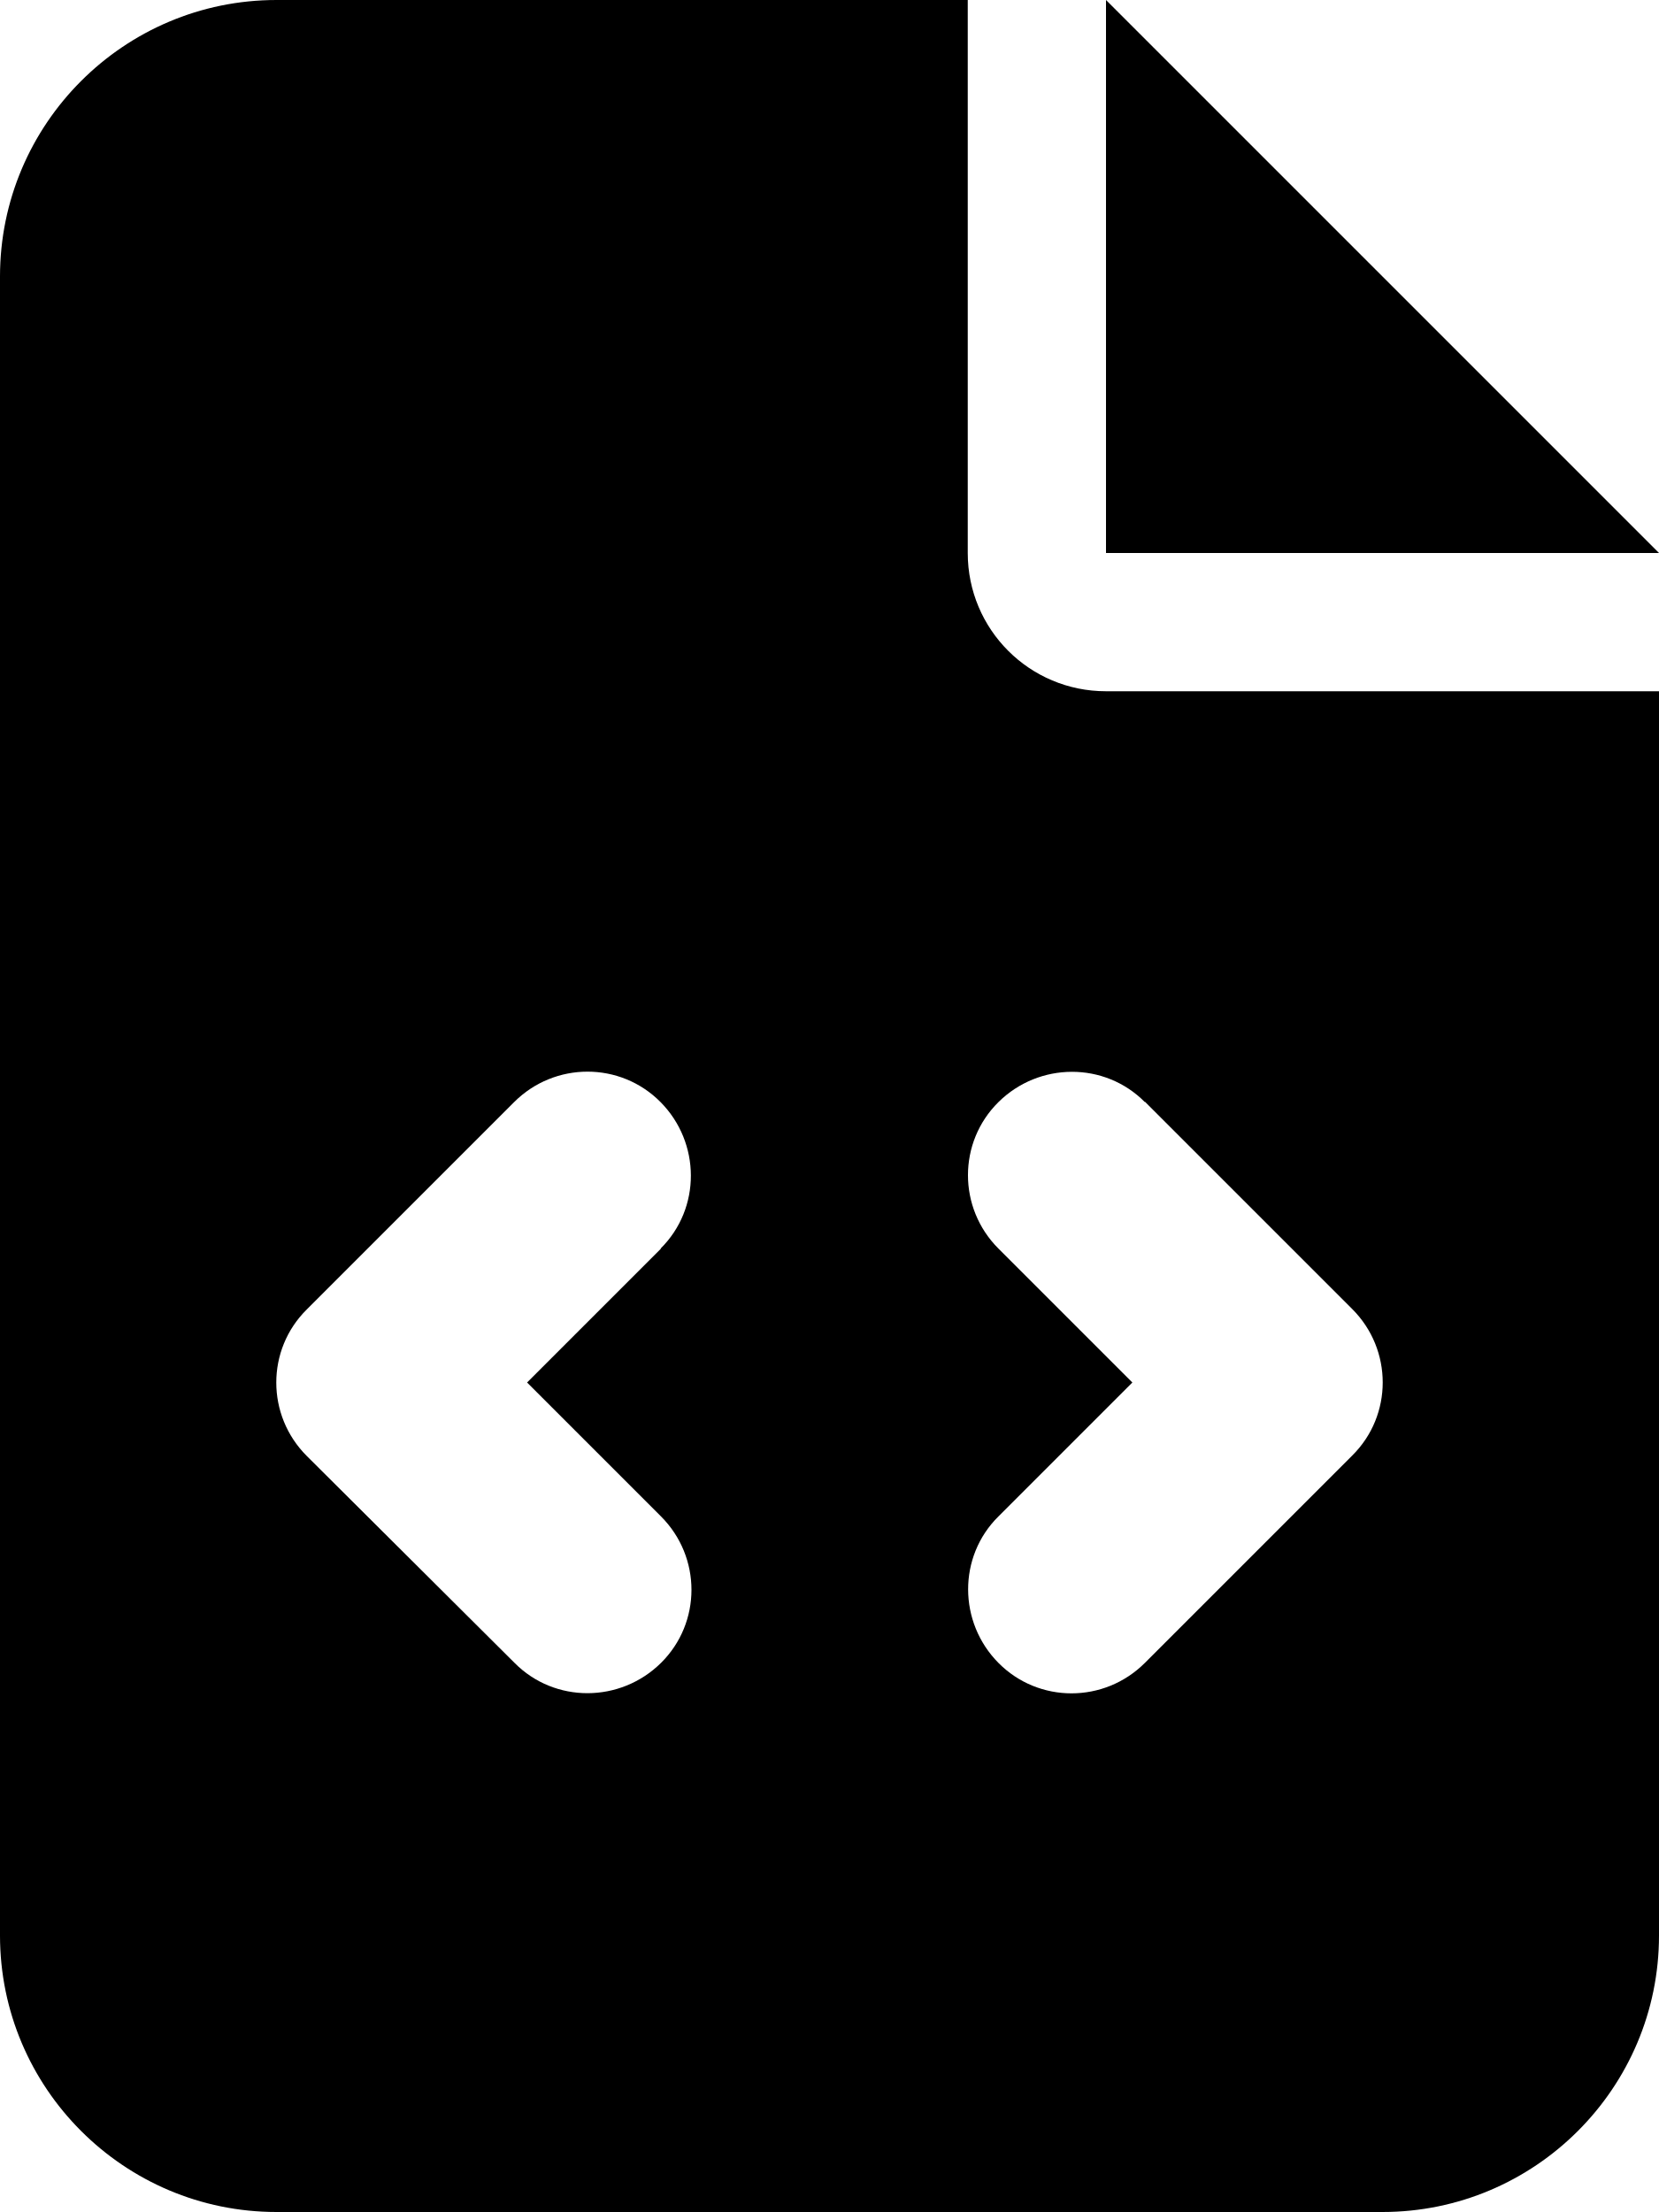
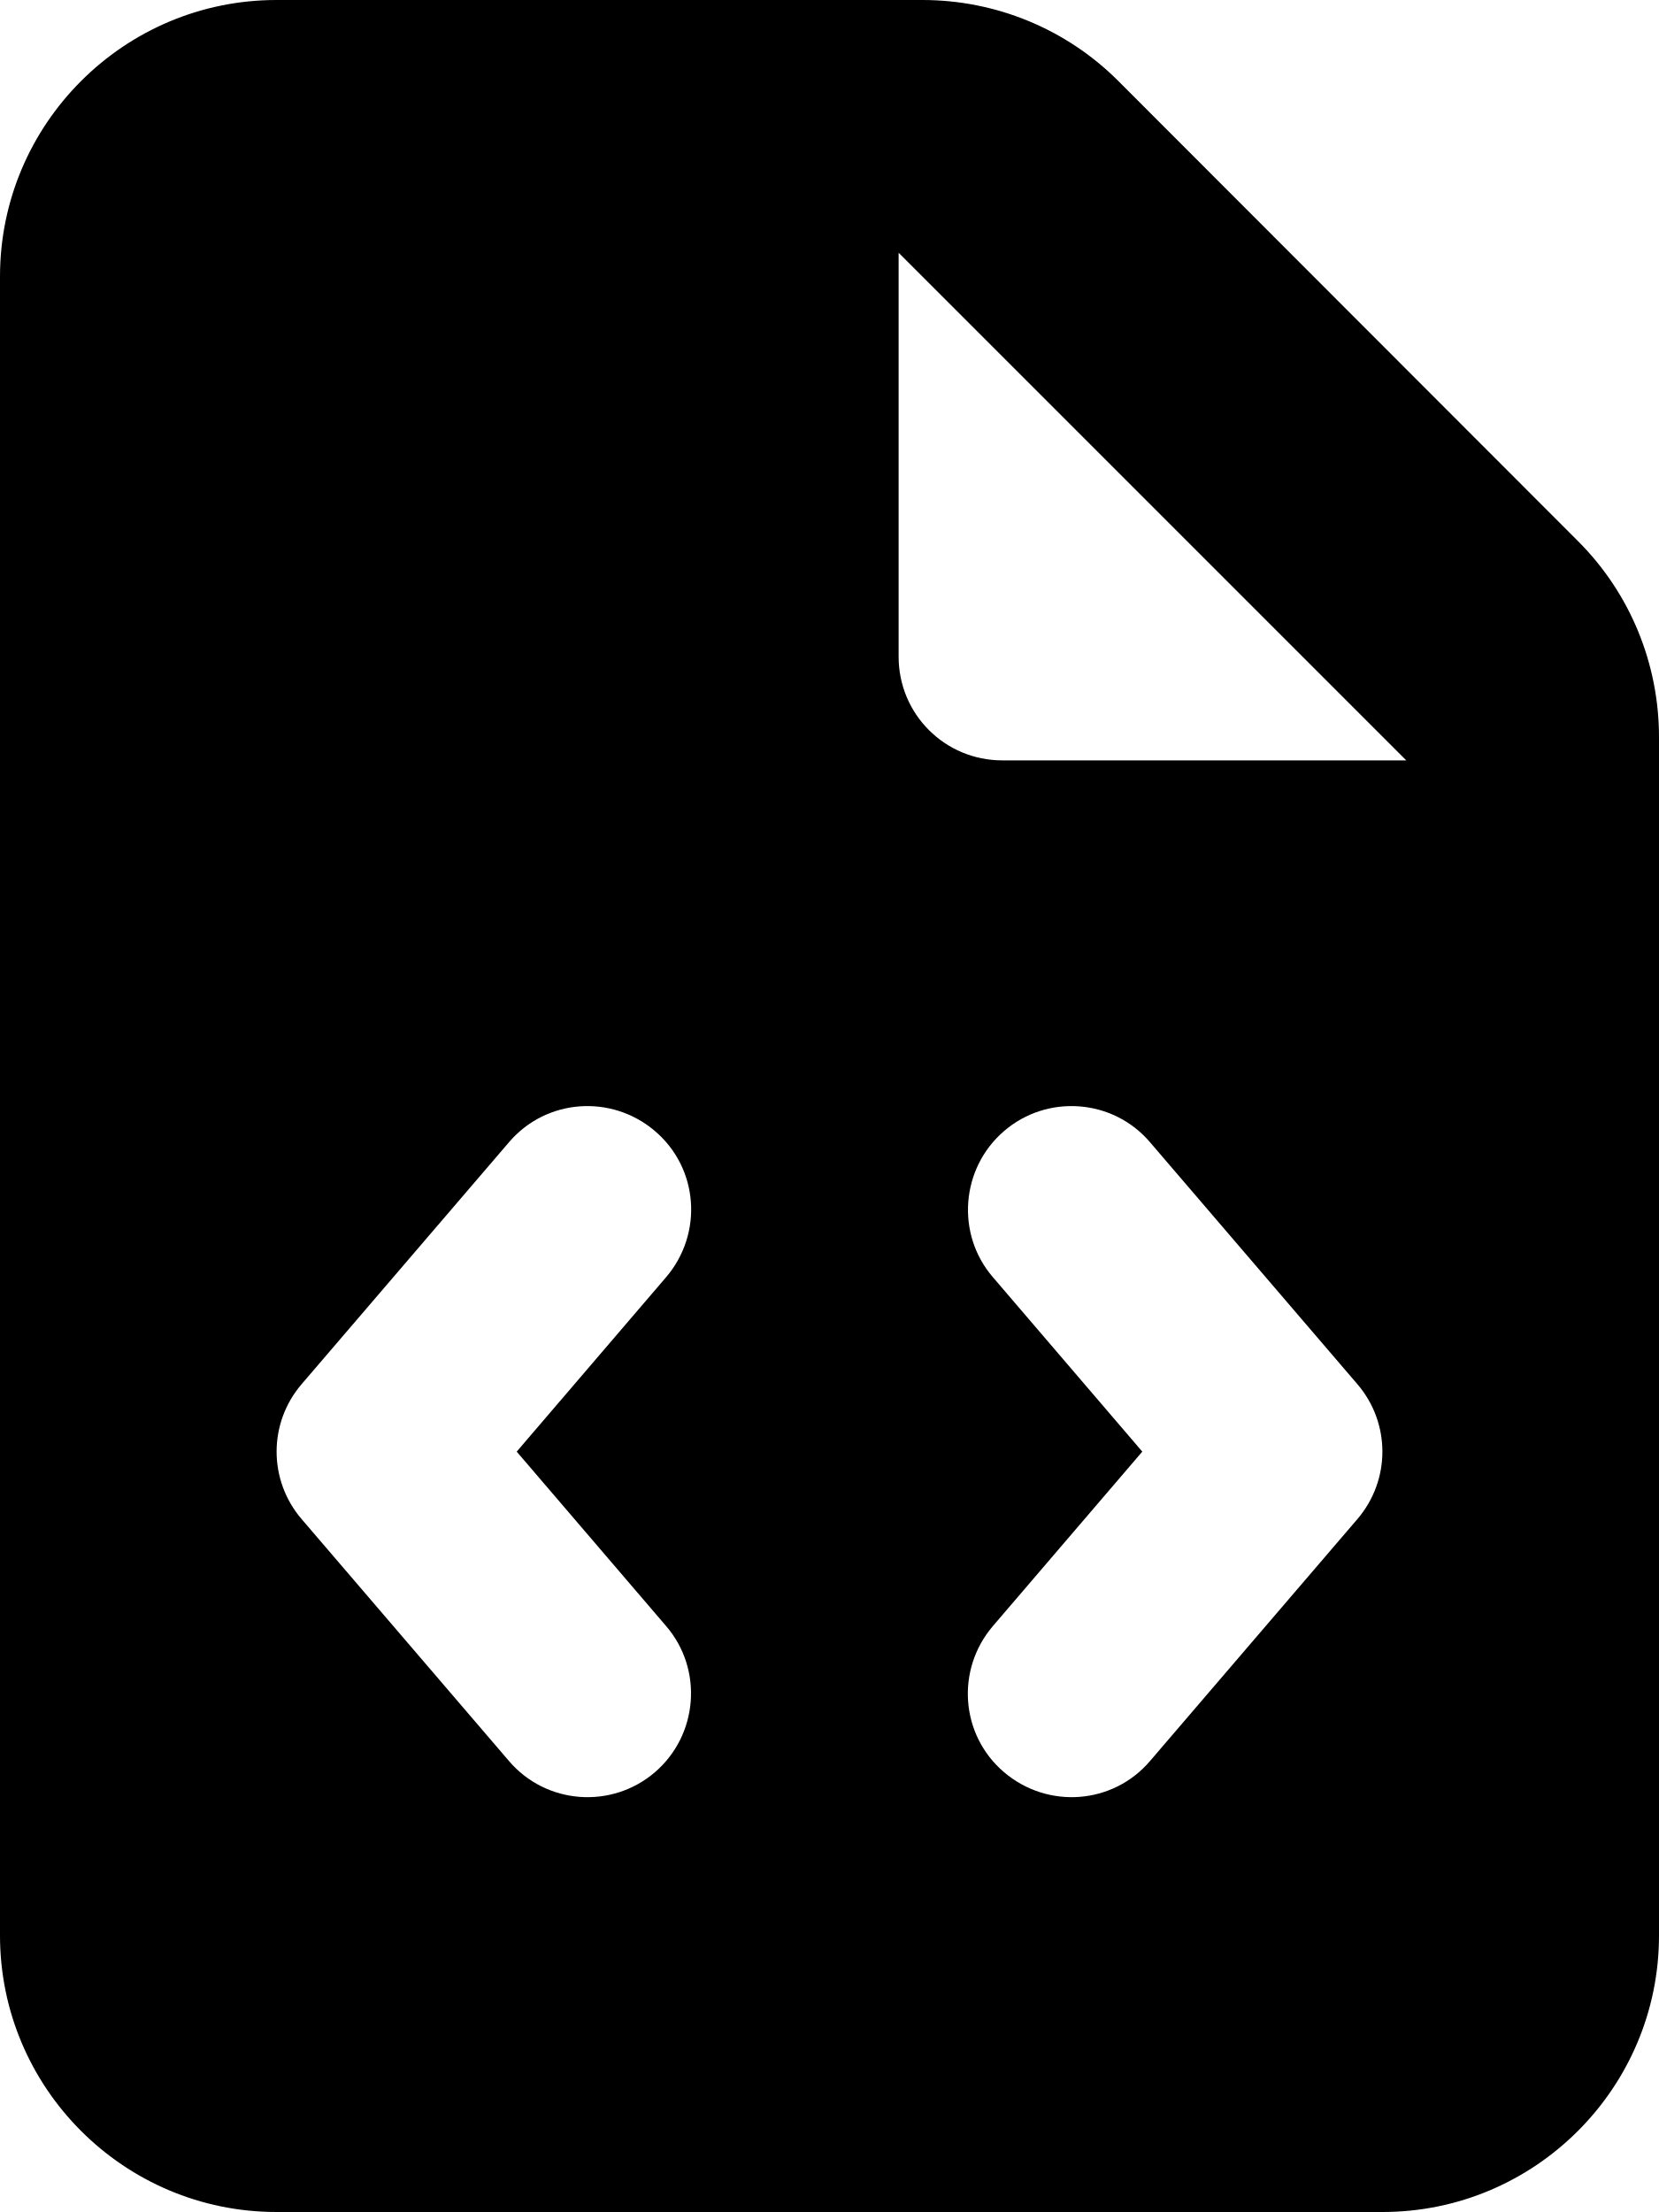
<svg xmlns="http://www.w3.org/2000/svg" viewBox="0 0 384 512">
-   <path d="M64 0C28.7 0 0 28.7 0 64V448c0 35.3 28.7 64 64 64H320c35.3 0 64-28.7 64-64V160H256c-17.7 0-32-14.3-32-32V0H64zM256 0V128H384L256 0zM153 289l-31 31 31 31c9.4 9.4 9.4 24.6 0 33.9s-24.6 9.4-33.9 0L71 337c-9.4-9.4-9.4-24.6 0-33.9l48-48c9.4-9.4 24.6-9.4 33.9 0s9.4 24.6 0 33.9zM265 255l48 48c9.4 9.4 9.4 24.6 0 33.9l-48 48c-9.4 9.4-24.6 9.4-33.9 0s-9.4-24.6 0-33.9l31-31-31-31c-9.4-9.4-9.4-24.6 0-33.9s24.6-9.4 33.9 0z" />
+   <path fill="currentColor" d="M0 64C0 28.7 28.7 0 64 0L213.5 0c17 0 33.3 6.7 45.3 18.7L365.3 125.3c12 12 18.7 28.3 18.7 45.3L384 448c0 35.3-28.7 64-64 64L64 512c-35.3 0-64-28.7-64-64L0 64zm208-5.5l0 93.5c0 13.3 10.7 24 24 24L325.5 176 208 58.5zM154.2 295.6c8.6-10.1 7.5-25.2-2.6-33.8s-25.2-7.5-33.8 2.6l-48 56c-7.7 9-7.7 22.2 0 31.2l48 56c8.6 10.1 23.8 11.2 33.8 2.6s11.2-23.8 2.6-33.8l-34.6-40.4 34.6-40.4zm112-31.2c-8.6-10.1-23.8-11.2-33.8-2.6s-11.2 23.8-2.6 33.8l34.6 40.4-34.6 40.4c-8.6 10.1-7.5 25.2 2.6 33.8s25.2 7.5 33.8-2.6l48-56c7.7-9 7.7-22.2 0-31.2l-48-56z" />
</svg>
